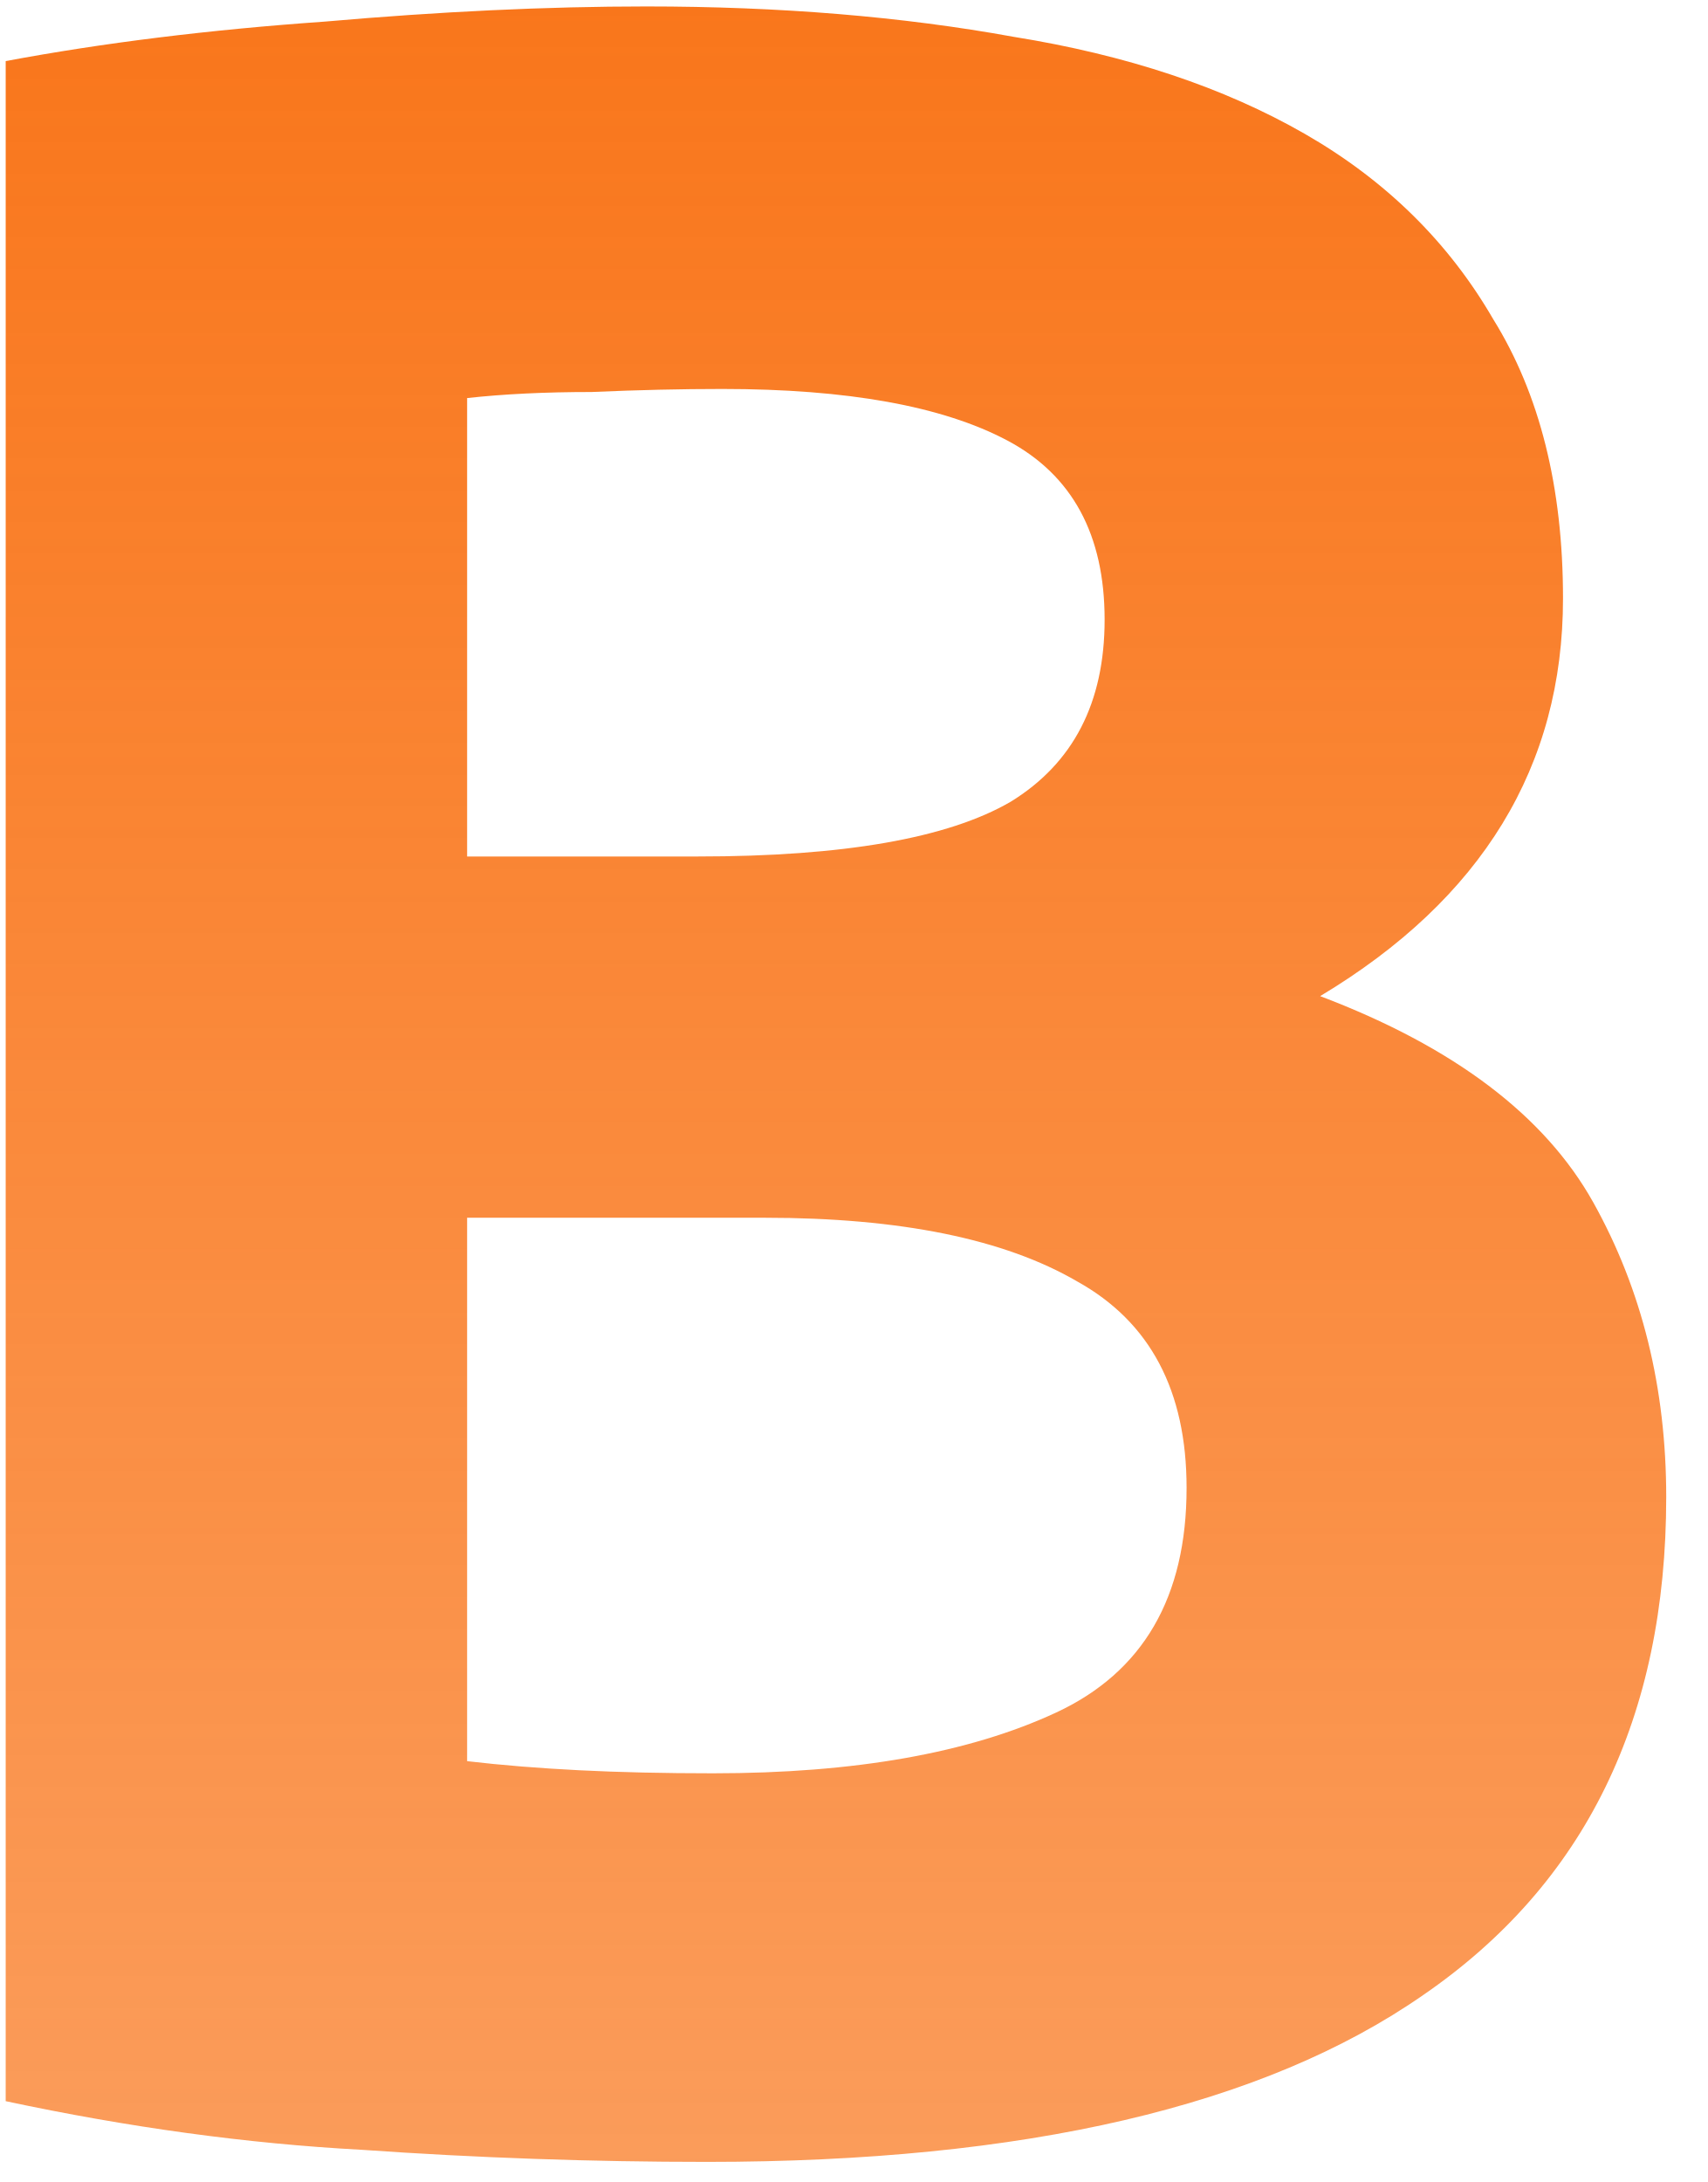
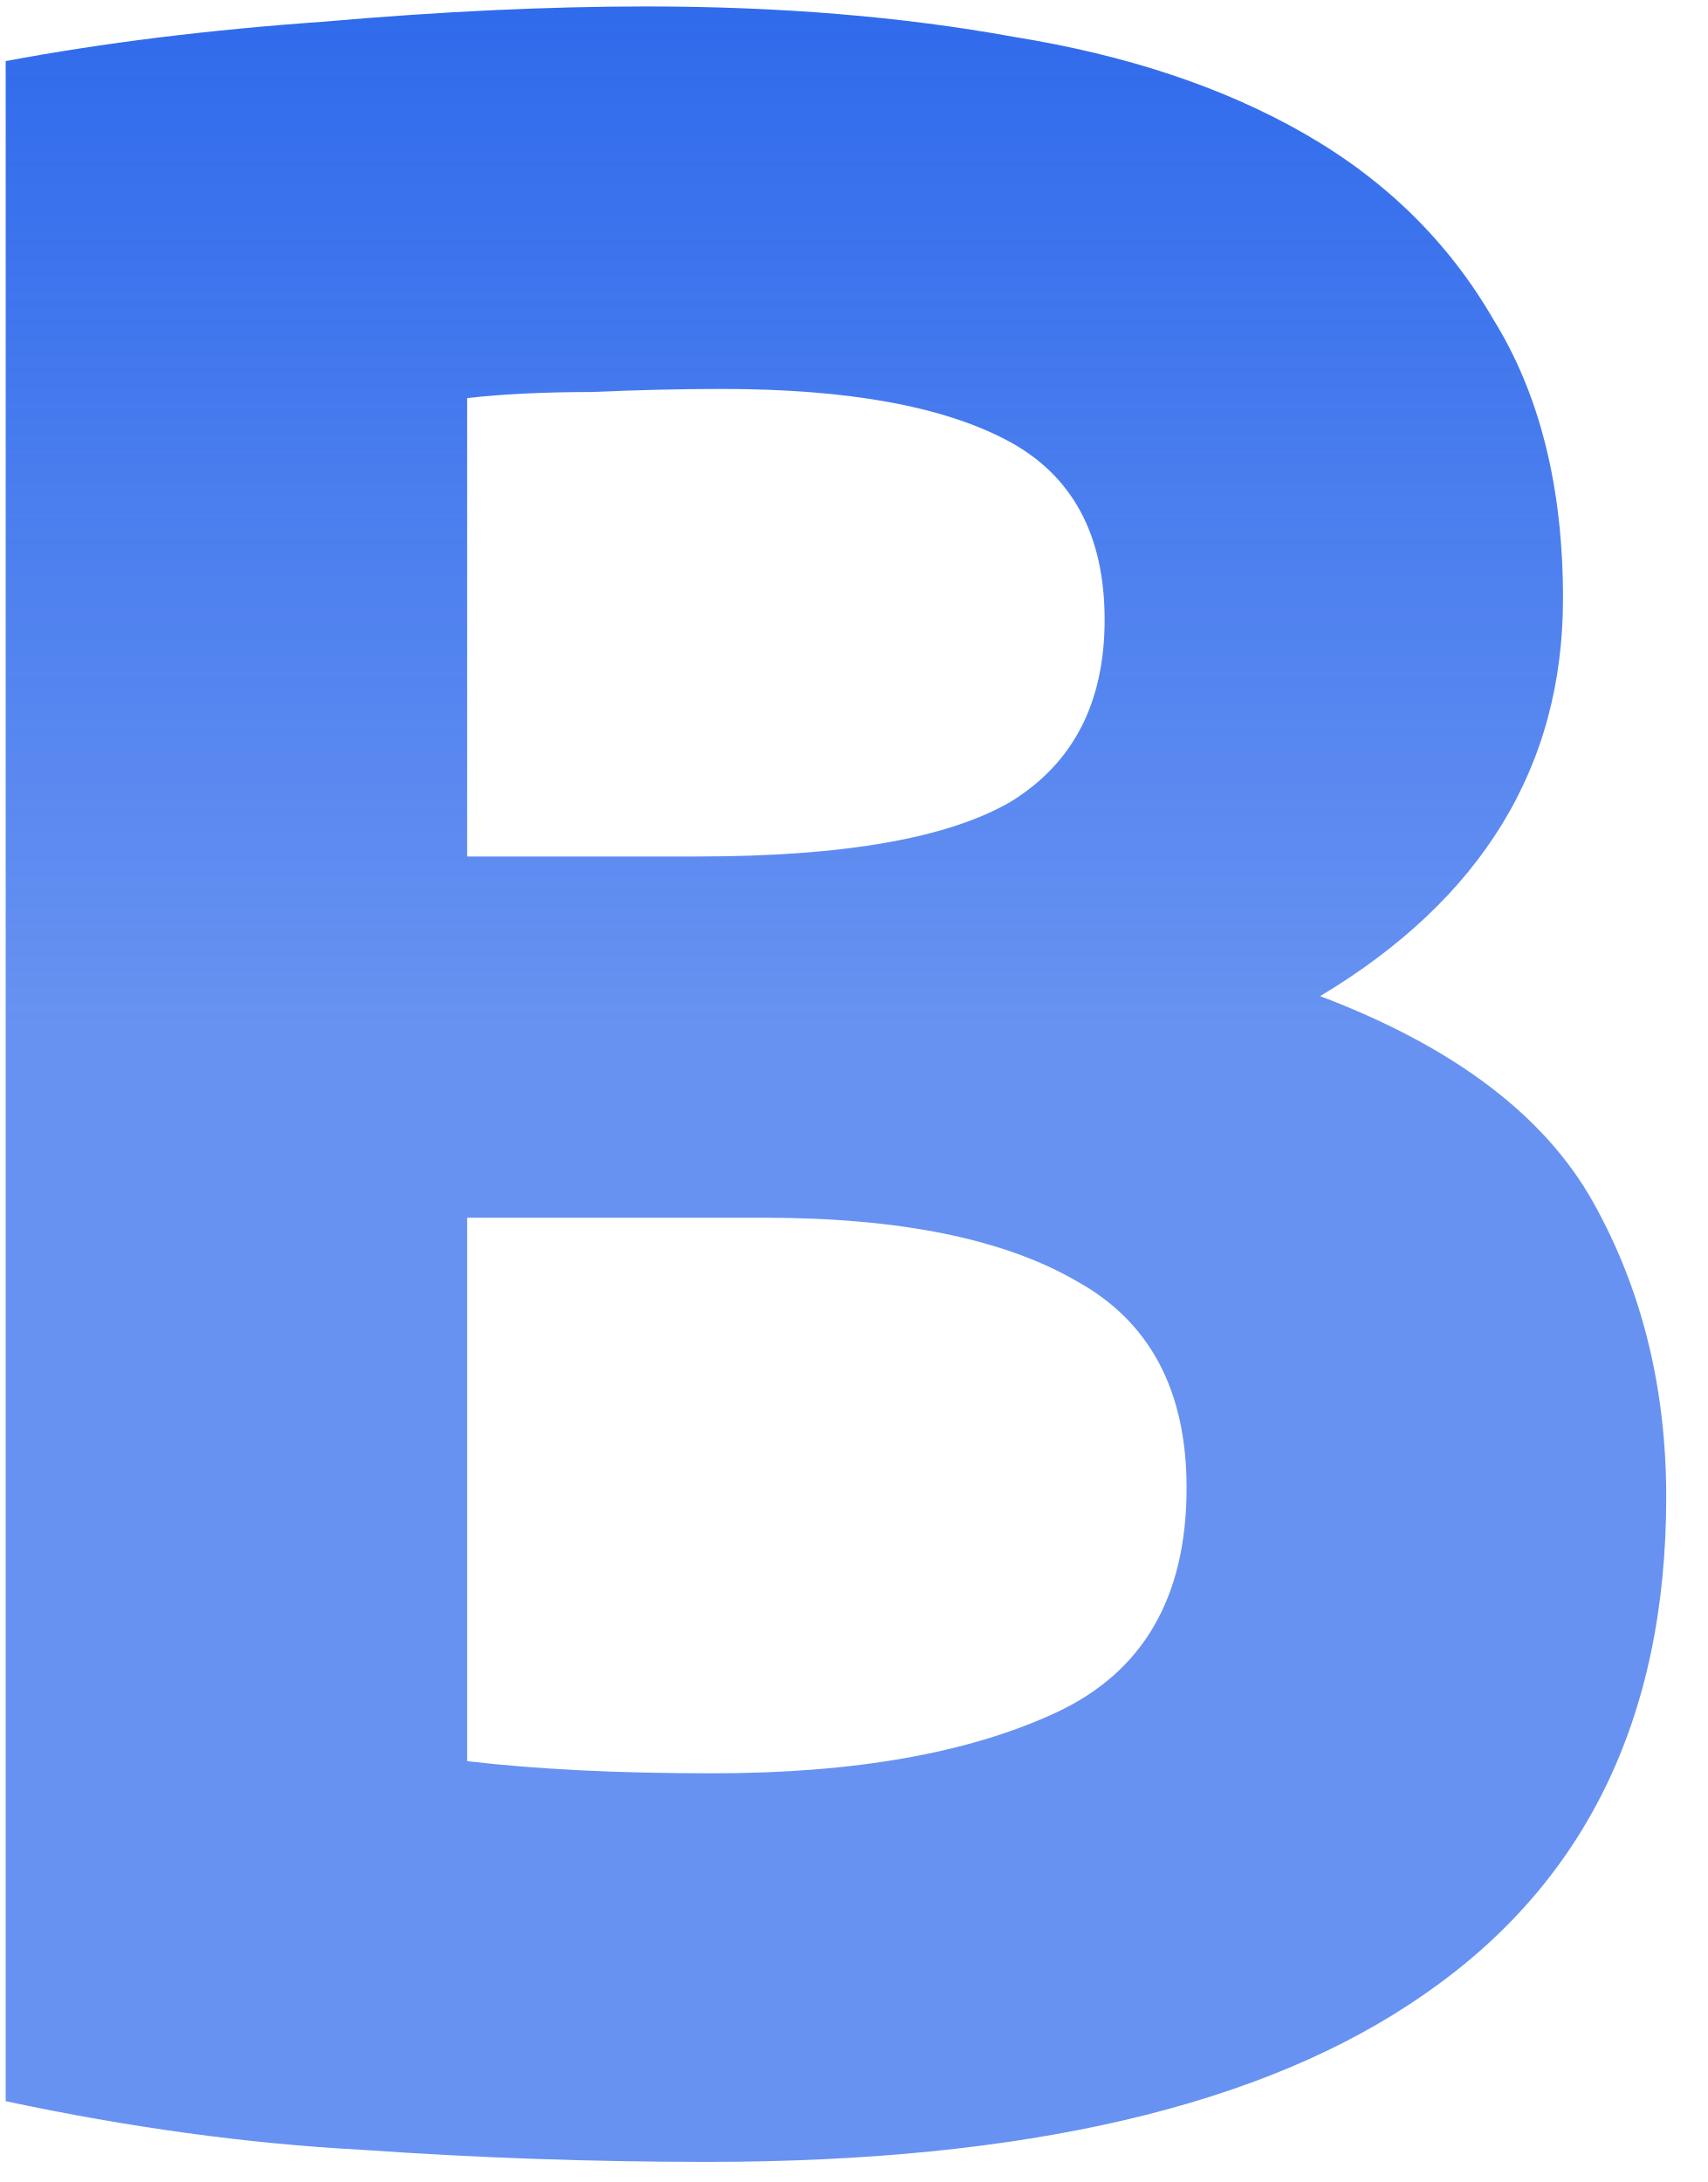
<svg xmlns="http://www.w3.org/2000/svg" width="36" height="46" viewBox="0 0 36 46" fill="none">
  <path d="M14.904 45.576C12.472 45.576 10.04 45.491 7.608 45.32C5.219 45.192 2.723 44.851 0.12 44.296V1.288C2.168 0.904 4.408 0.627 6.84 0.456C9.272 0.243 11.533 0.136 13.624 0.136C16.44 0.136 19.021 0.349 21.368 0.776C23.757 1.16 25.805 1.843 27.512 2.824C29.219 3.805 30.541 5.107 31.48 6.728C32.461 8.307 32.952 10.269 32.952 12.616C32.952 16.157 31.245 18.952 27.832 21C30.648 22.067 32.568 23.517 33.592 25.352C34.616 27.187 35.128 29.256 35.128 31.56C35.128 36.211 33.421 39.709 30.008 42.056C26.637 44.403 21.603 45.576 14.904 45.576ZM9.848 25.672V37.128C10.573 37.213 11.363 37.277 12.216 37.32C13.069 37.363 14.008 37.384 15.032 37.384C18.019 37.384 20.429 36.957 22.264 36.104C24.099 35.251 25.016 33.672 25.016 31.368C25.016 29.32 24.248 27.869 22.712 27.016C21.176 26.12 18.979 25.672 16.12 25.672H9.848ZM9.848 18.056H14.712C17.784 18.056 19.981 17.672 21.304 16.904C22.627 16.093 23.288 14.813 23.288 13.064C23.288 11.272 22.605 10.013 21.24 9.288C19.875 8.563 17.869 8.2 15.224 8.2C14.371 8.2 13.453 8.221 12.472 8.264C11.491 8.264 10.616 8.307 9.848 8.392V18.056Z" fill="url(#paint0_linear_5_4)" />
  <defs>
    <linearGradient id="paint0_linear_5_4" x1="16.5" y1="-4" x2="16.5" y2="47" gradientUnits="userSpaceOnUse">
-       <stop stop-color="#F97316" />
-       <stop offset="1" stop-color="#F97316" stop-opacity="0.7" />
+       <stop stop-color="#2563EB" />
+       <stop offset="0.5" stop-color="#2563EB" stop-opacity="0.7" />
    </linearGradient>
  </defs>
</svg>
